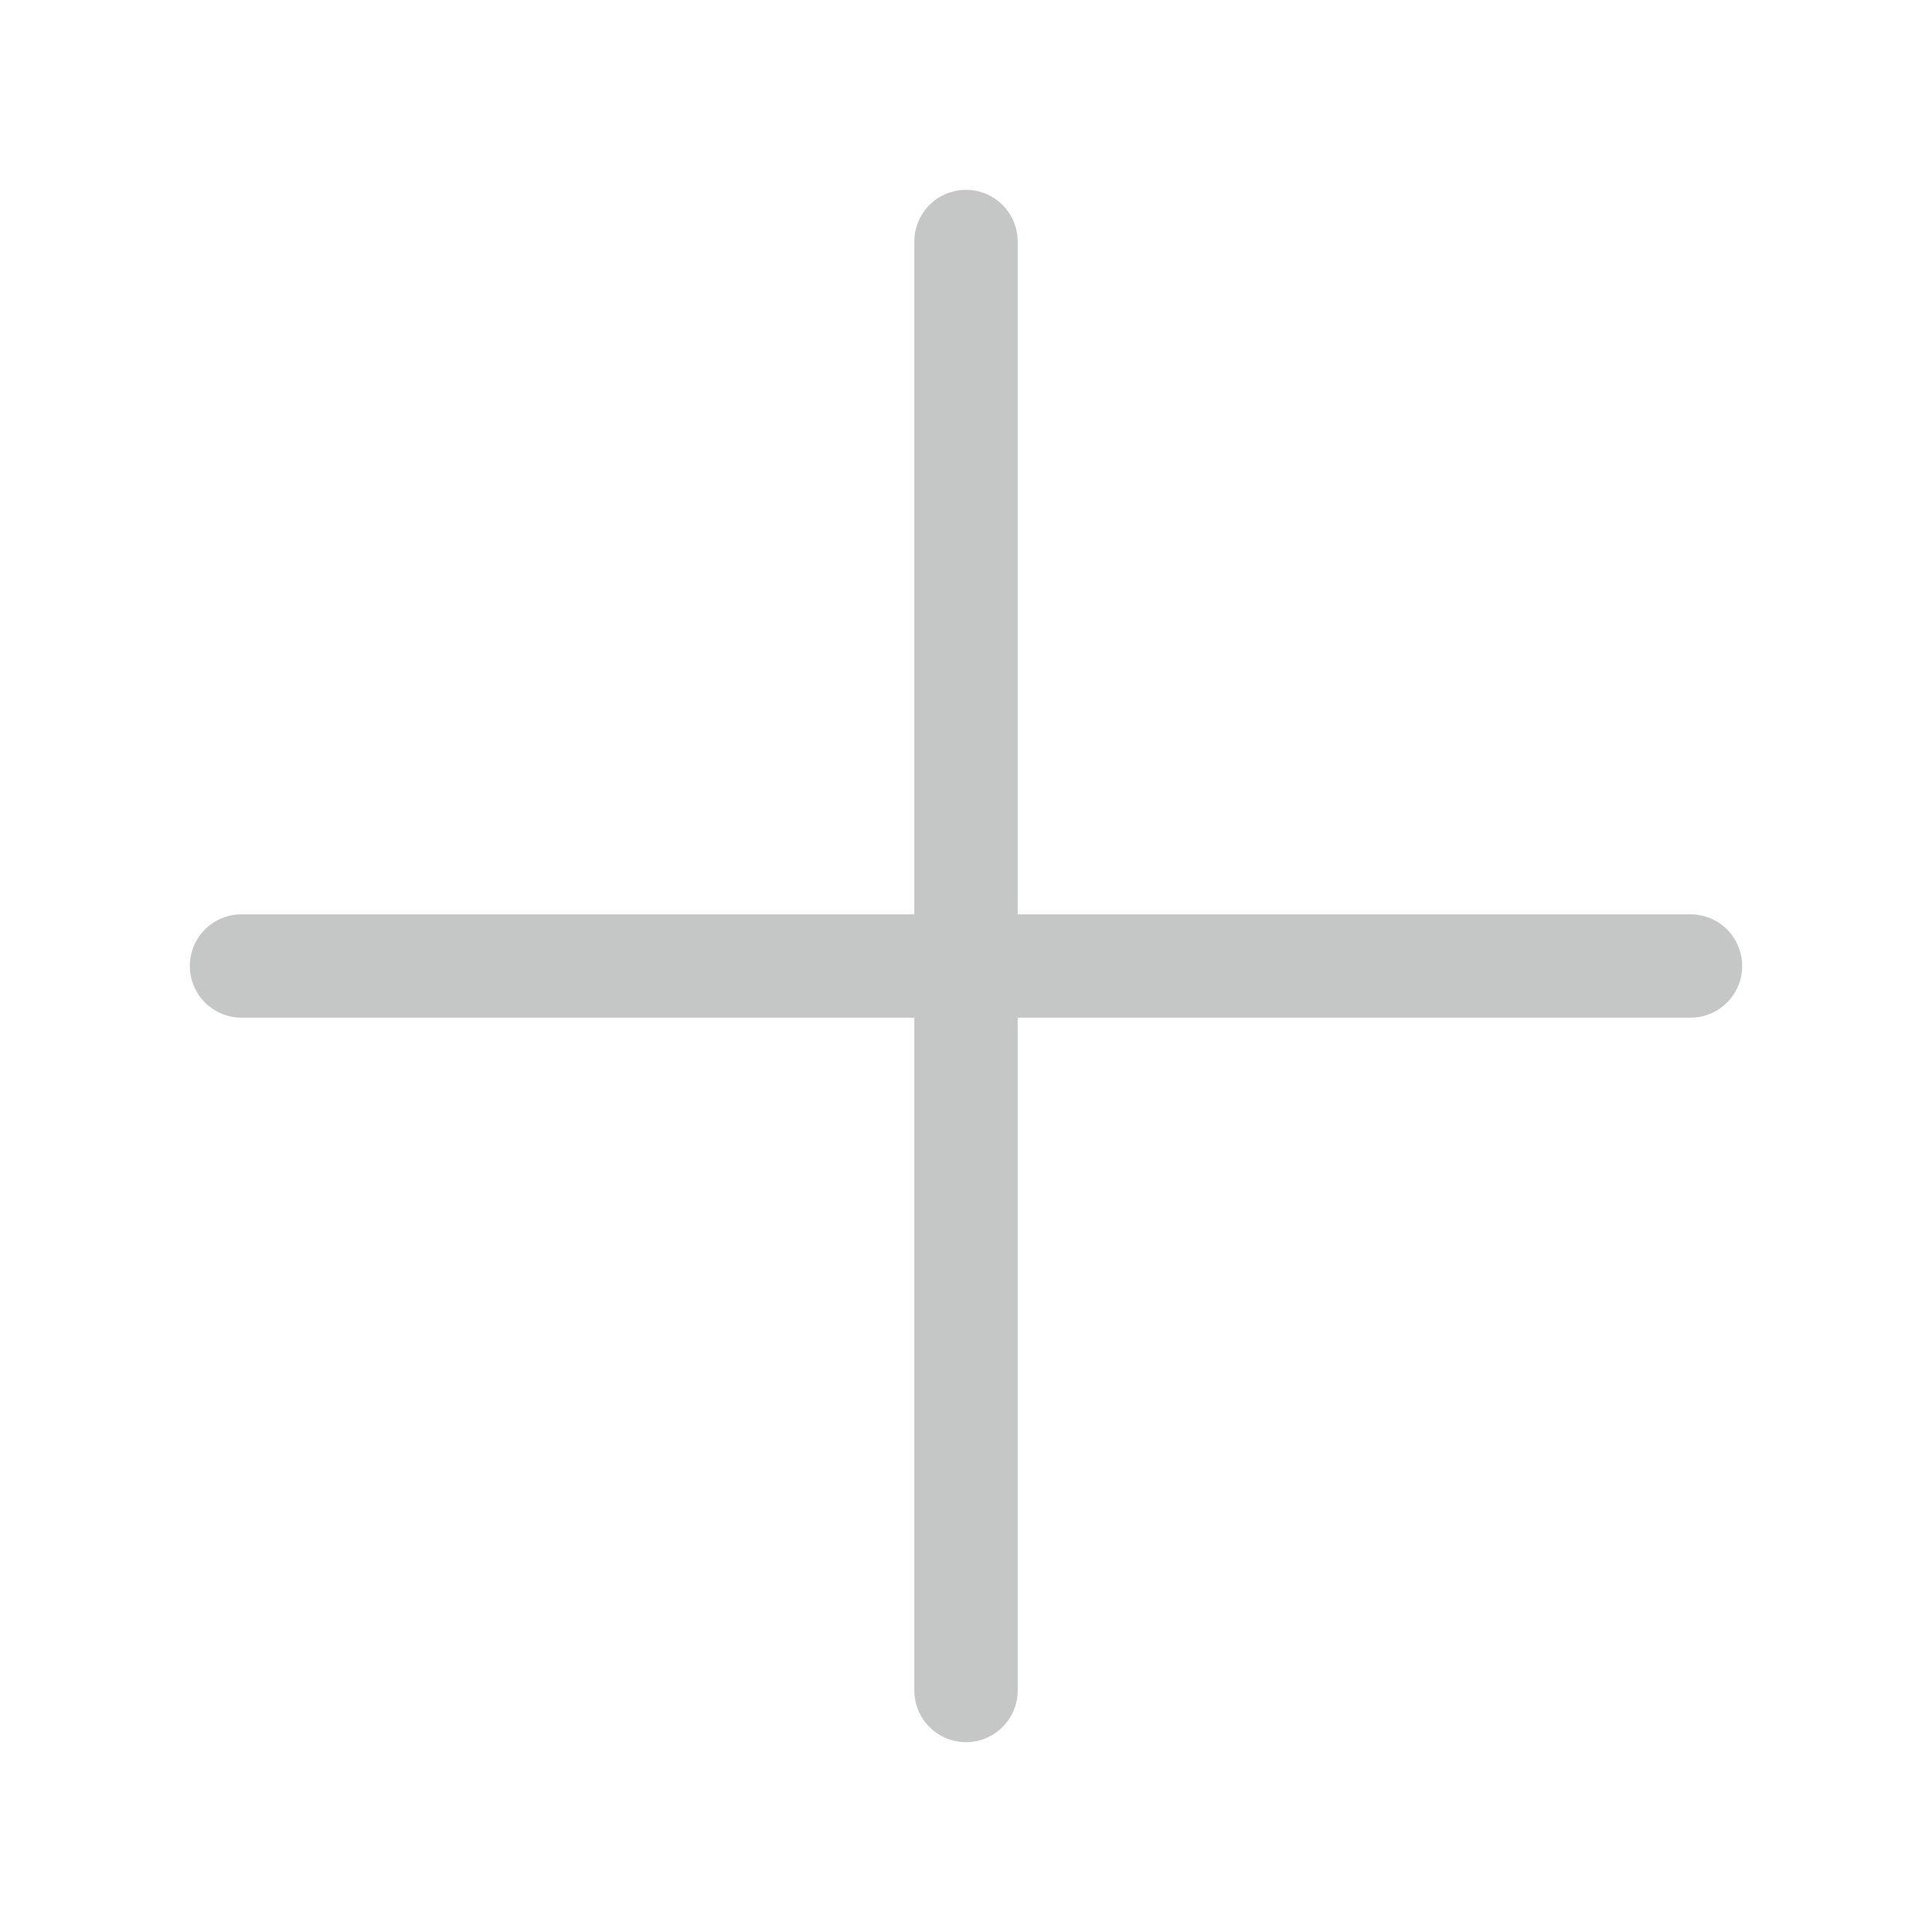
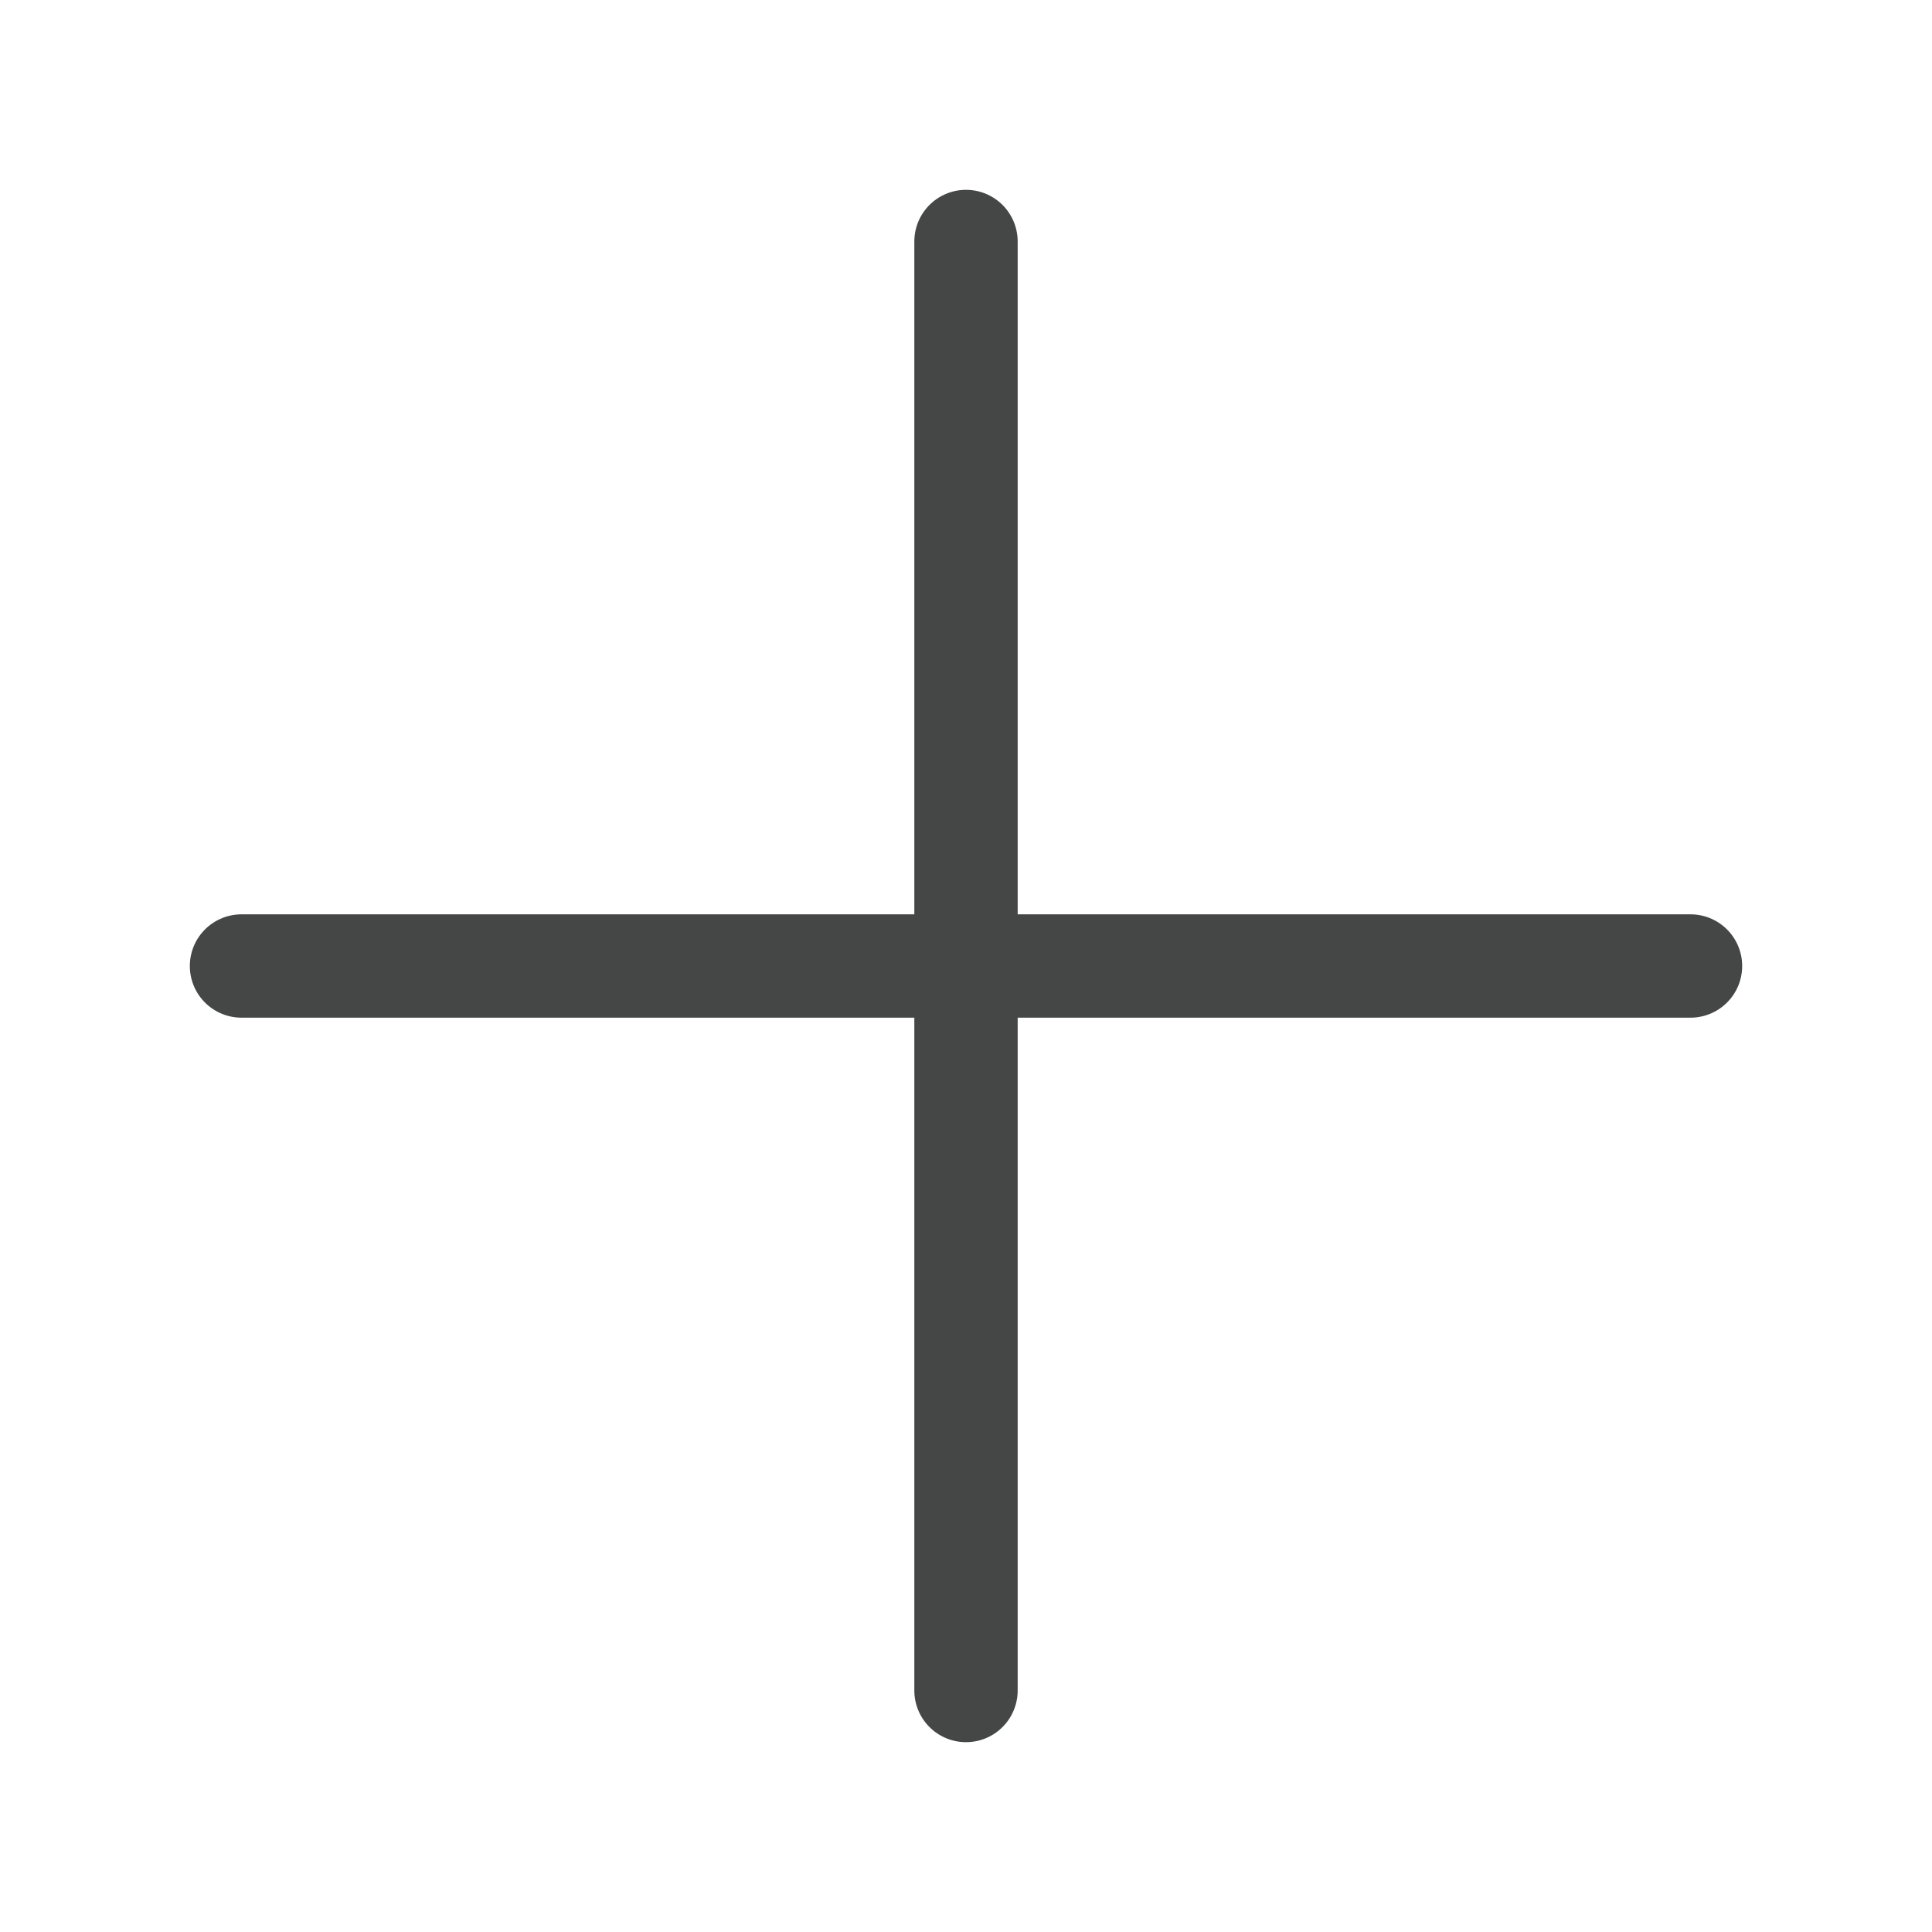
<svg xmlns="http://www.w3.org/2000/svg" preserveAspectRatio="none" overflow="visible" style="display: block;" width="33.592" height="33.592" viewBox="0 0 33.592 33.592" fill="none">
  <g id="Create">
-     <path id="Vector" d="M16.796 4.199V16.796M16.796 16.796V29.393M16.796 16.796H4.199M16.796 16.796H29.393" stroke-width="1.797" stroke-linecap="round" stroke-linejoin="round" stroke="#C4C7C5" />
+     <path id="Vector" d="M16.796 4.199V16.796M16.796 16.796V29.393M16.796 16.796H4.199M16.796 16.796H29.393" stroke-width="1.797" stroke-linecap="round" stroke-linejoin="round" stroke="#444746" />
  </g>
</svg>
